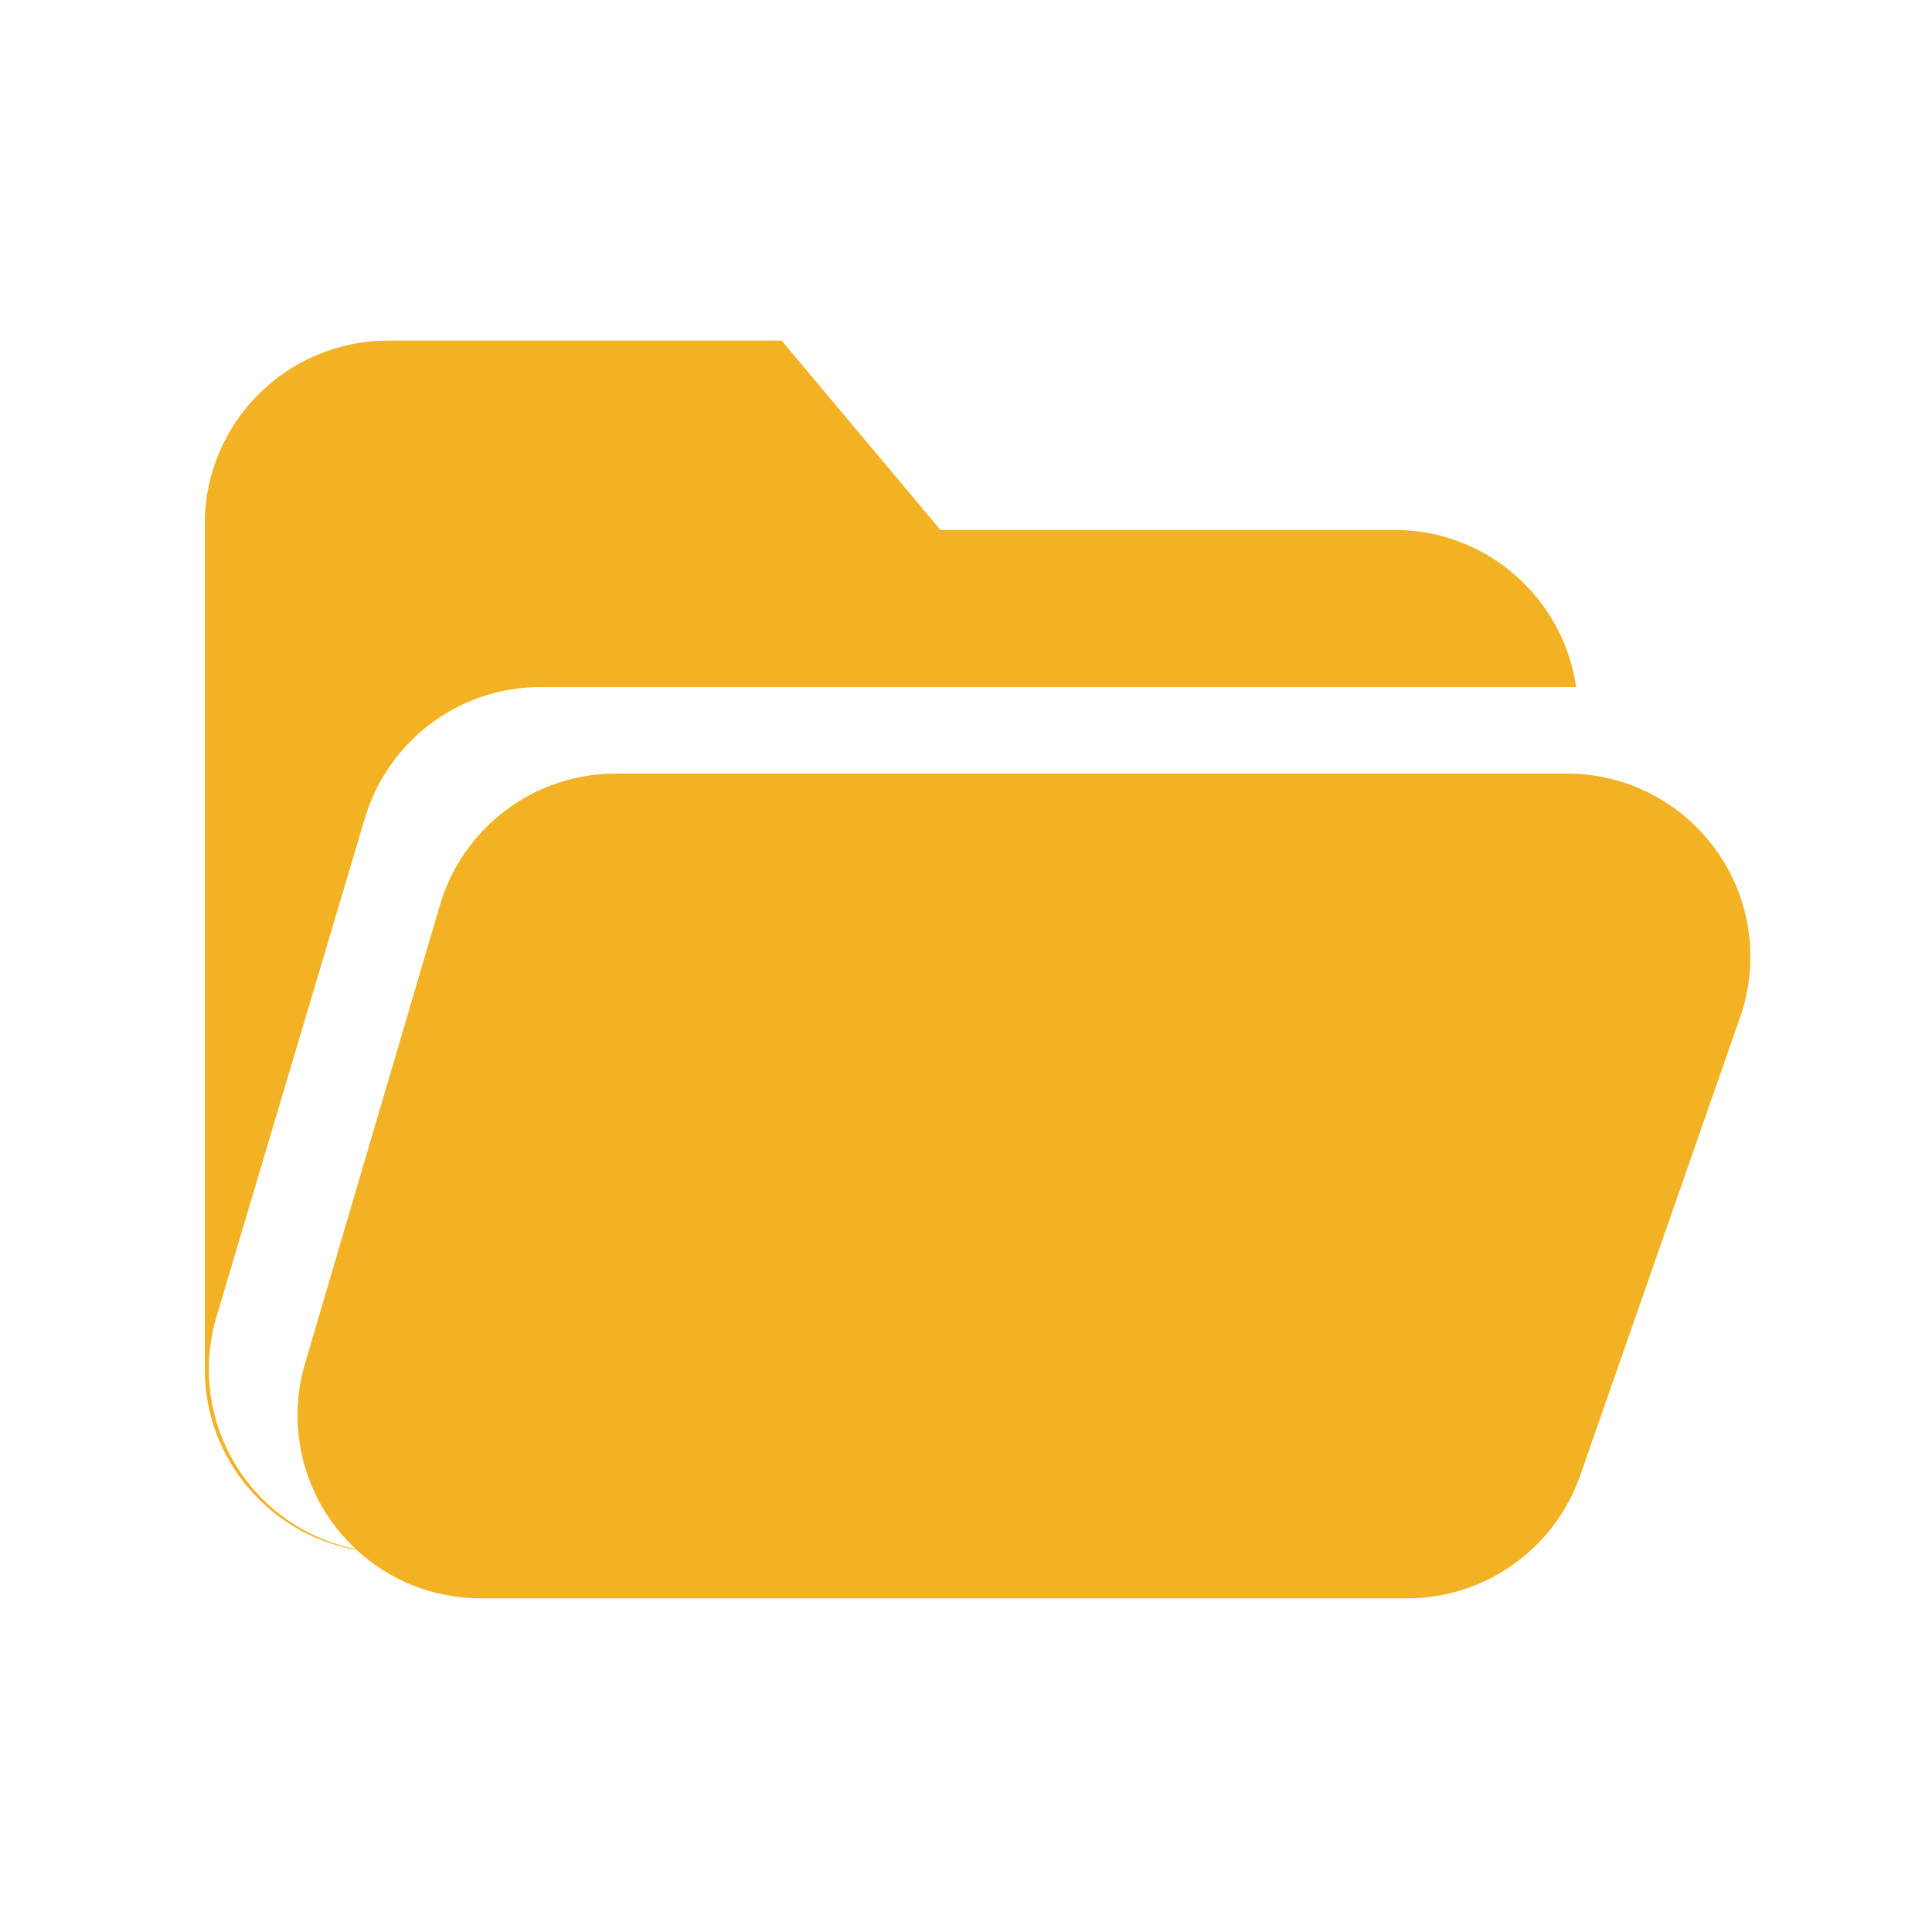
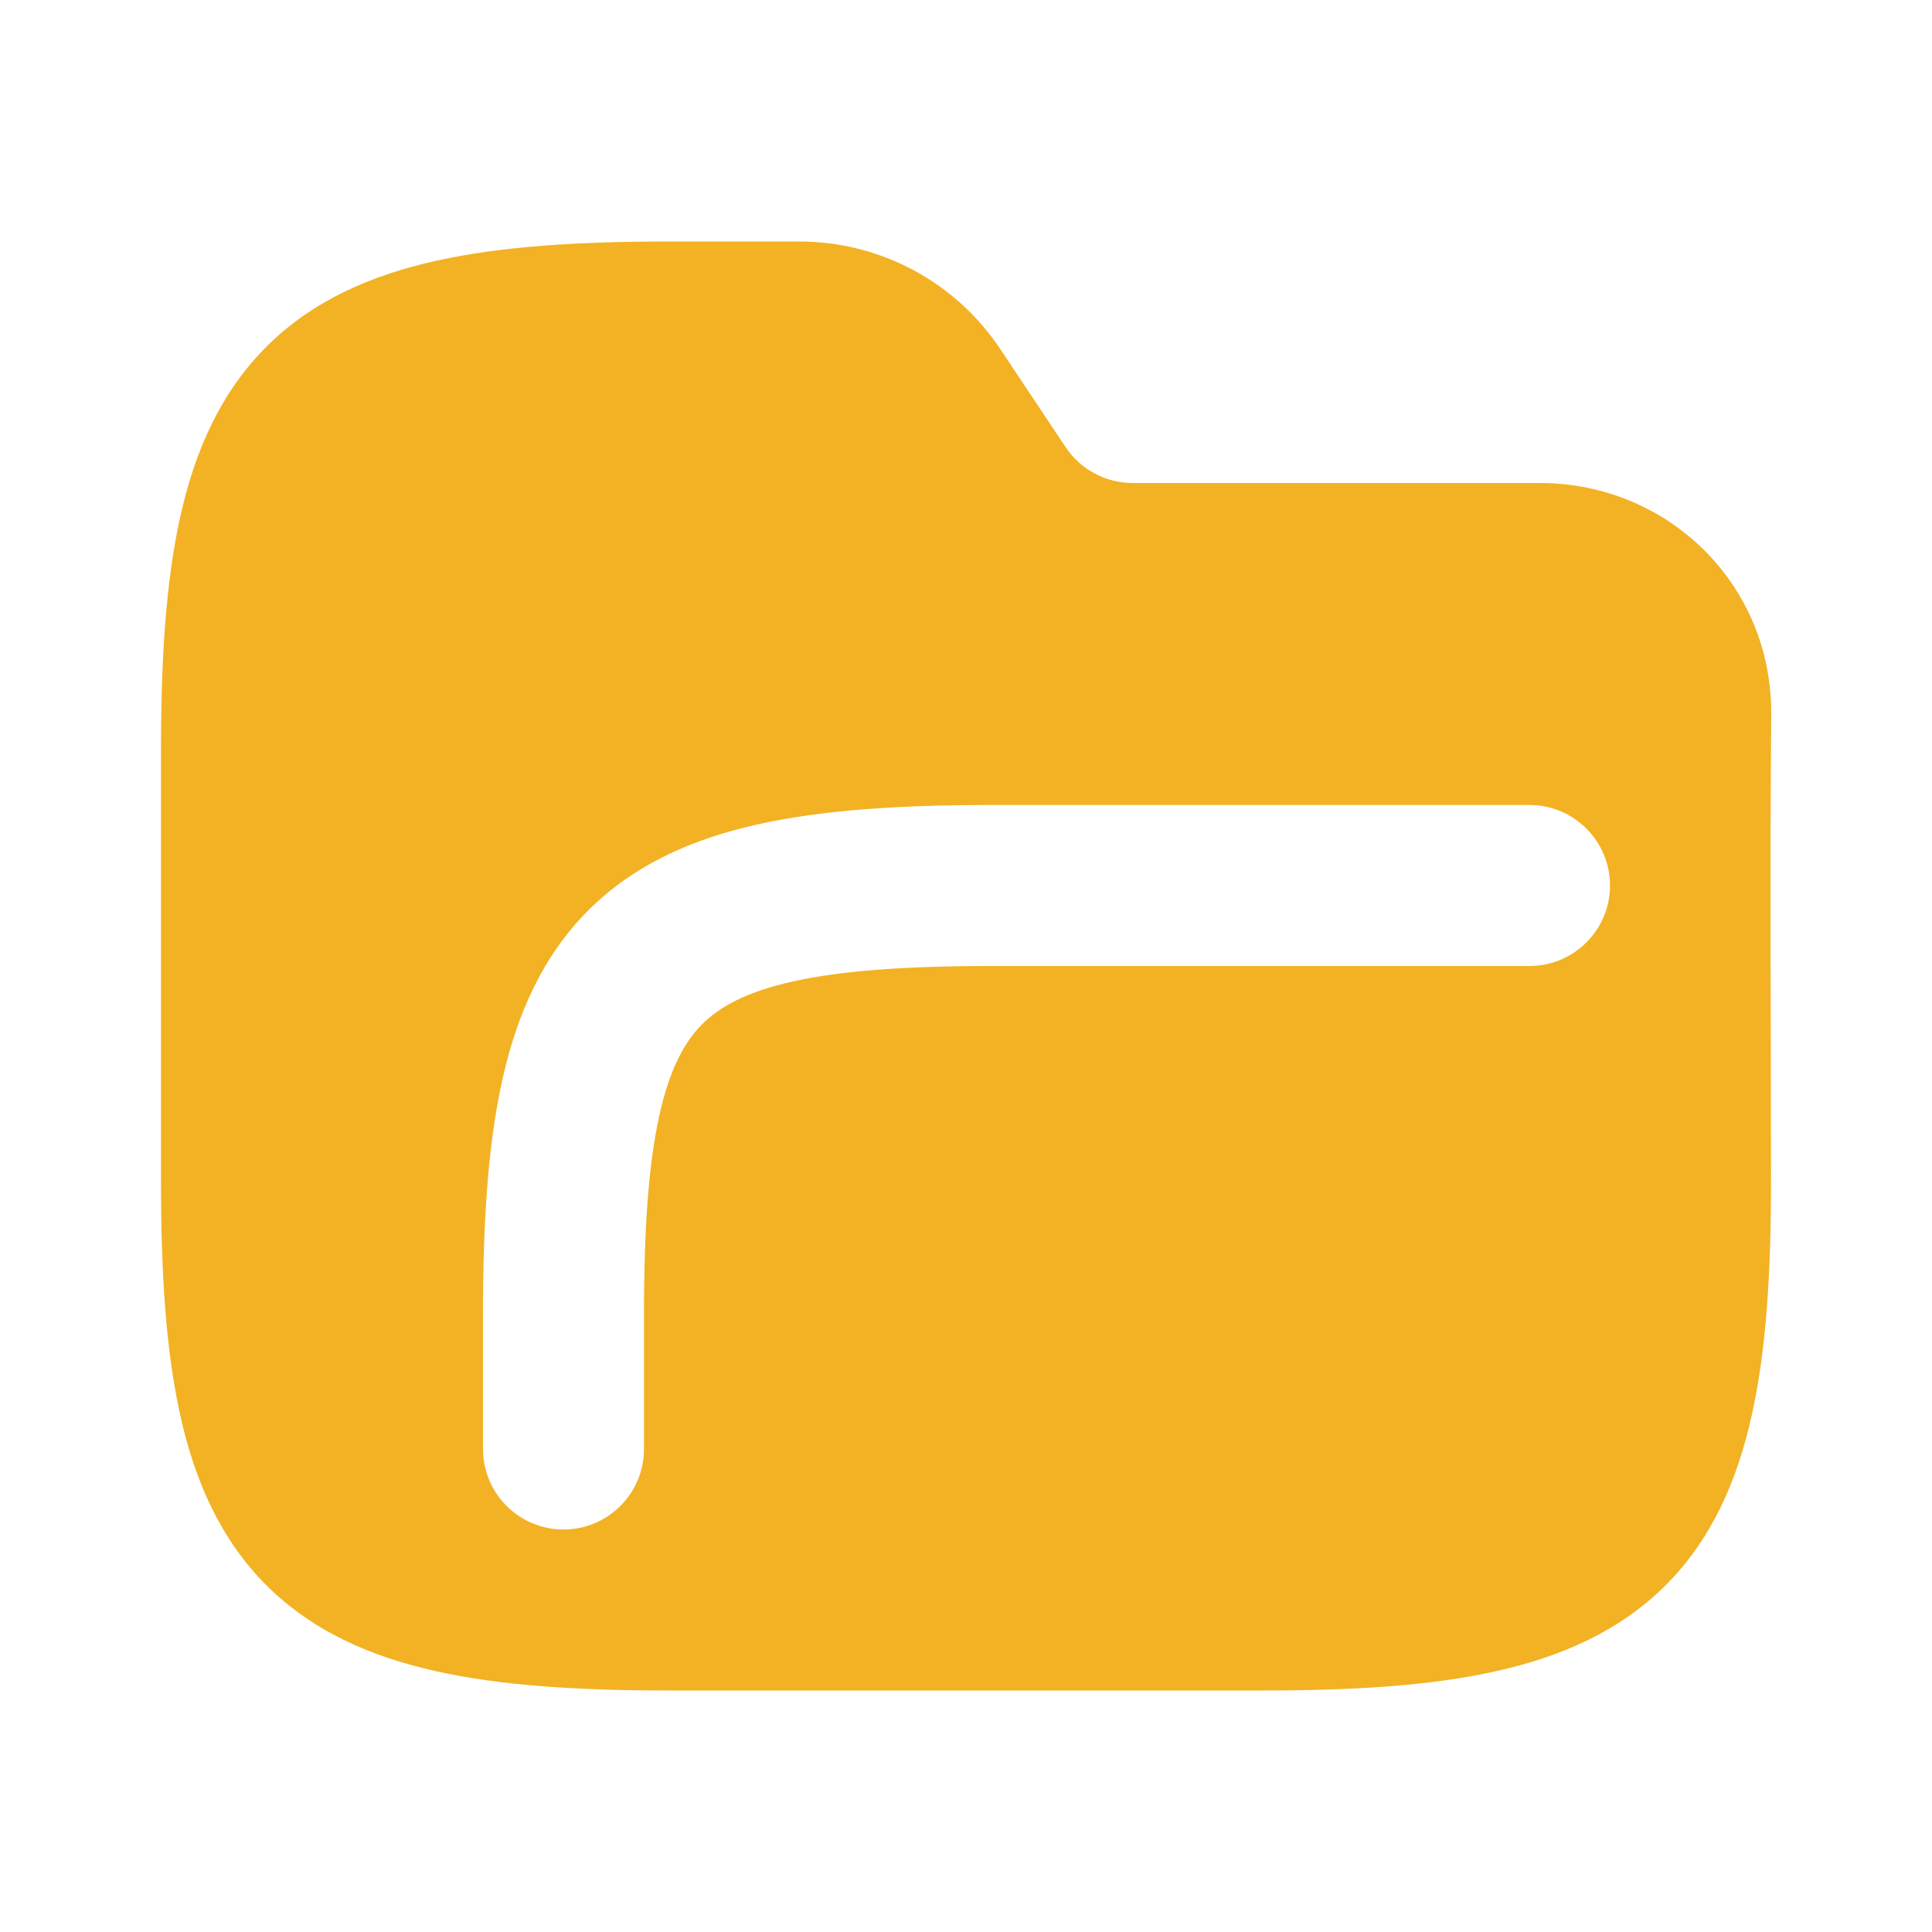
- <svg xmlns="http://www.w3.org/2000/svg" t="1750839900379" class="icon" viewBox="0 0 1024 1024" version="1.1" p-id="8884" width="256" height="256">
-   <path d="M830.566 410.01H326.349c-43.11 0-80.998 28.365-93.184 69.734l-71.475 242.893c-2.662 8.909-3.994 18.125-3.994 27.443 0 27.955 11.878 53.248 30.822 70.963-44.442-8.909-77.824-48.23-77.824-95.232 0-9.421 1.331-18.739 3.994-27.75l78.746-264.499c12.288-41.165 50.176-69.427 93.082-69.427h548.864c-6.758-47.002-47.206-83.251-96.154-83.251H498.483s-28.058-33.485-84.173-100.352H205.722c-53.658 0-97.178 43.52-97.178 97.178v448c0 47.923 34.714 87.757 80.384 95.744 17.306 15.974 40.448 25.702 65.843 25.702h491.008c41.37 0 78.131-26.112 91.75-65.126l84.787-242.893c3.584-10.24 5.427-21.094 5.427-32.051 0-53.555-43.52-97.075-97.178-97.075z" fill="#F2B224" p-id="8885" />
+ <svg xmlns="http://www.w3.org/2000/svg" width="24" height="24" viewBox="0 0 24 24" fill="none">
+   <path fill-rule="evenodd" clip-rule="evenodd" d="M5.42 3.239C6.23 3.059 7.196 3 8.312 3H9.93C10.933 3 11.869 3.501 12.426 4.336L13.238 5.555C13.424 5.833 13.736 6 14.07 6H19.126C20.723 6 22.018 7.261 22.003 8.885C21.985 10.819 22 12.754 22 14.688C22 15.804 21.942 16.77 21.761 17.58C21.579 18.402 21.258 19.125 20.692 19.692C20.125 20.258 19.402 20.579 18.58 20.761C17.77 20.942 16.804 21 15.688 21H8.312C7.196 21 6.23 20.942 5.42 20.761C4.598 20.579 3.875 20.258 3.308 19.692C2.742 19.125 2.421 18.402 2.239 17.58C2.059 16.77 2 15.804 2 14.688V9.312C2 8.196 2.059 7.23 2.239 6.42C2.421 5.598 2.742 4.875 3.308 4.308C3.875 3.742 4.598 3.421 5.42 3.239ZM8.191 13.854C8.059 14.449 8 15.241 8 16.312V18C8 18.552 7.552 19 7 19C6.448 19 6 18.552 6 18V16.312C6 15.196 6.059 14.23 6.239 13.42C6.421 12.598 6.742 11.875 7.308 11.309C7.875 10.742 8.598 10.421 9.42 10.239C10.23 10.059 11.196 10 12.312 10H17.688H19C19.552 10 20 10.448 20 11C20 11.552 19.552 12 19 12H17.688H12.312C11.241 12 10.449 12.059 9.853 12.191C9.269 12.321 8.938 12.508 8.723 12.723C8.508 12.938 8.321 13.269 8.191 13.854Z" fill="#F2B224" />
</svg>
